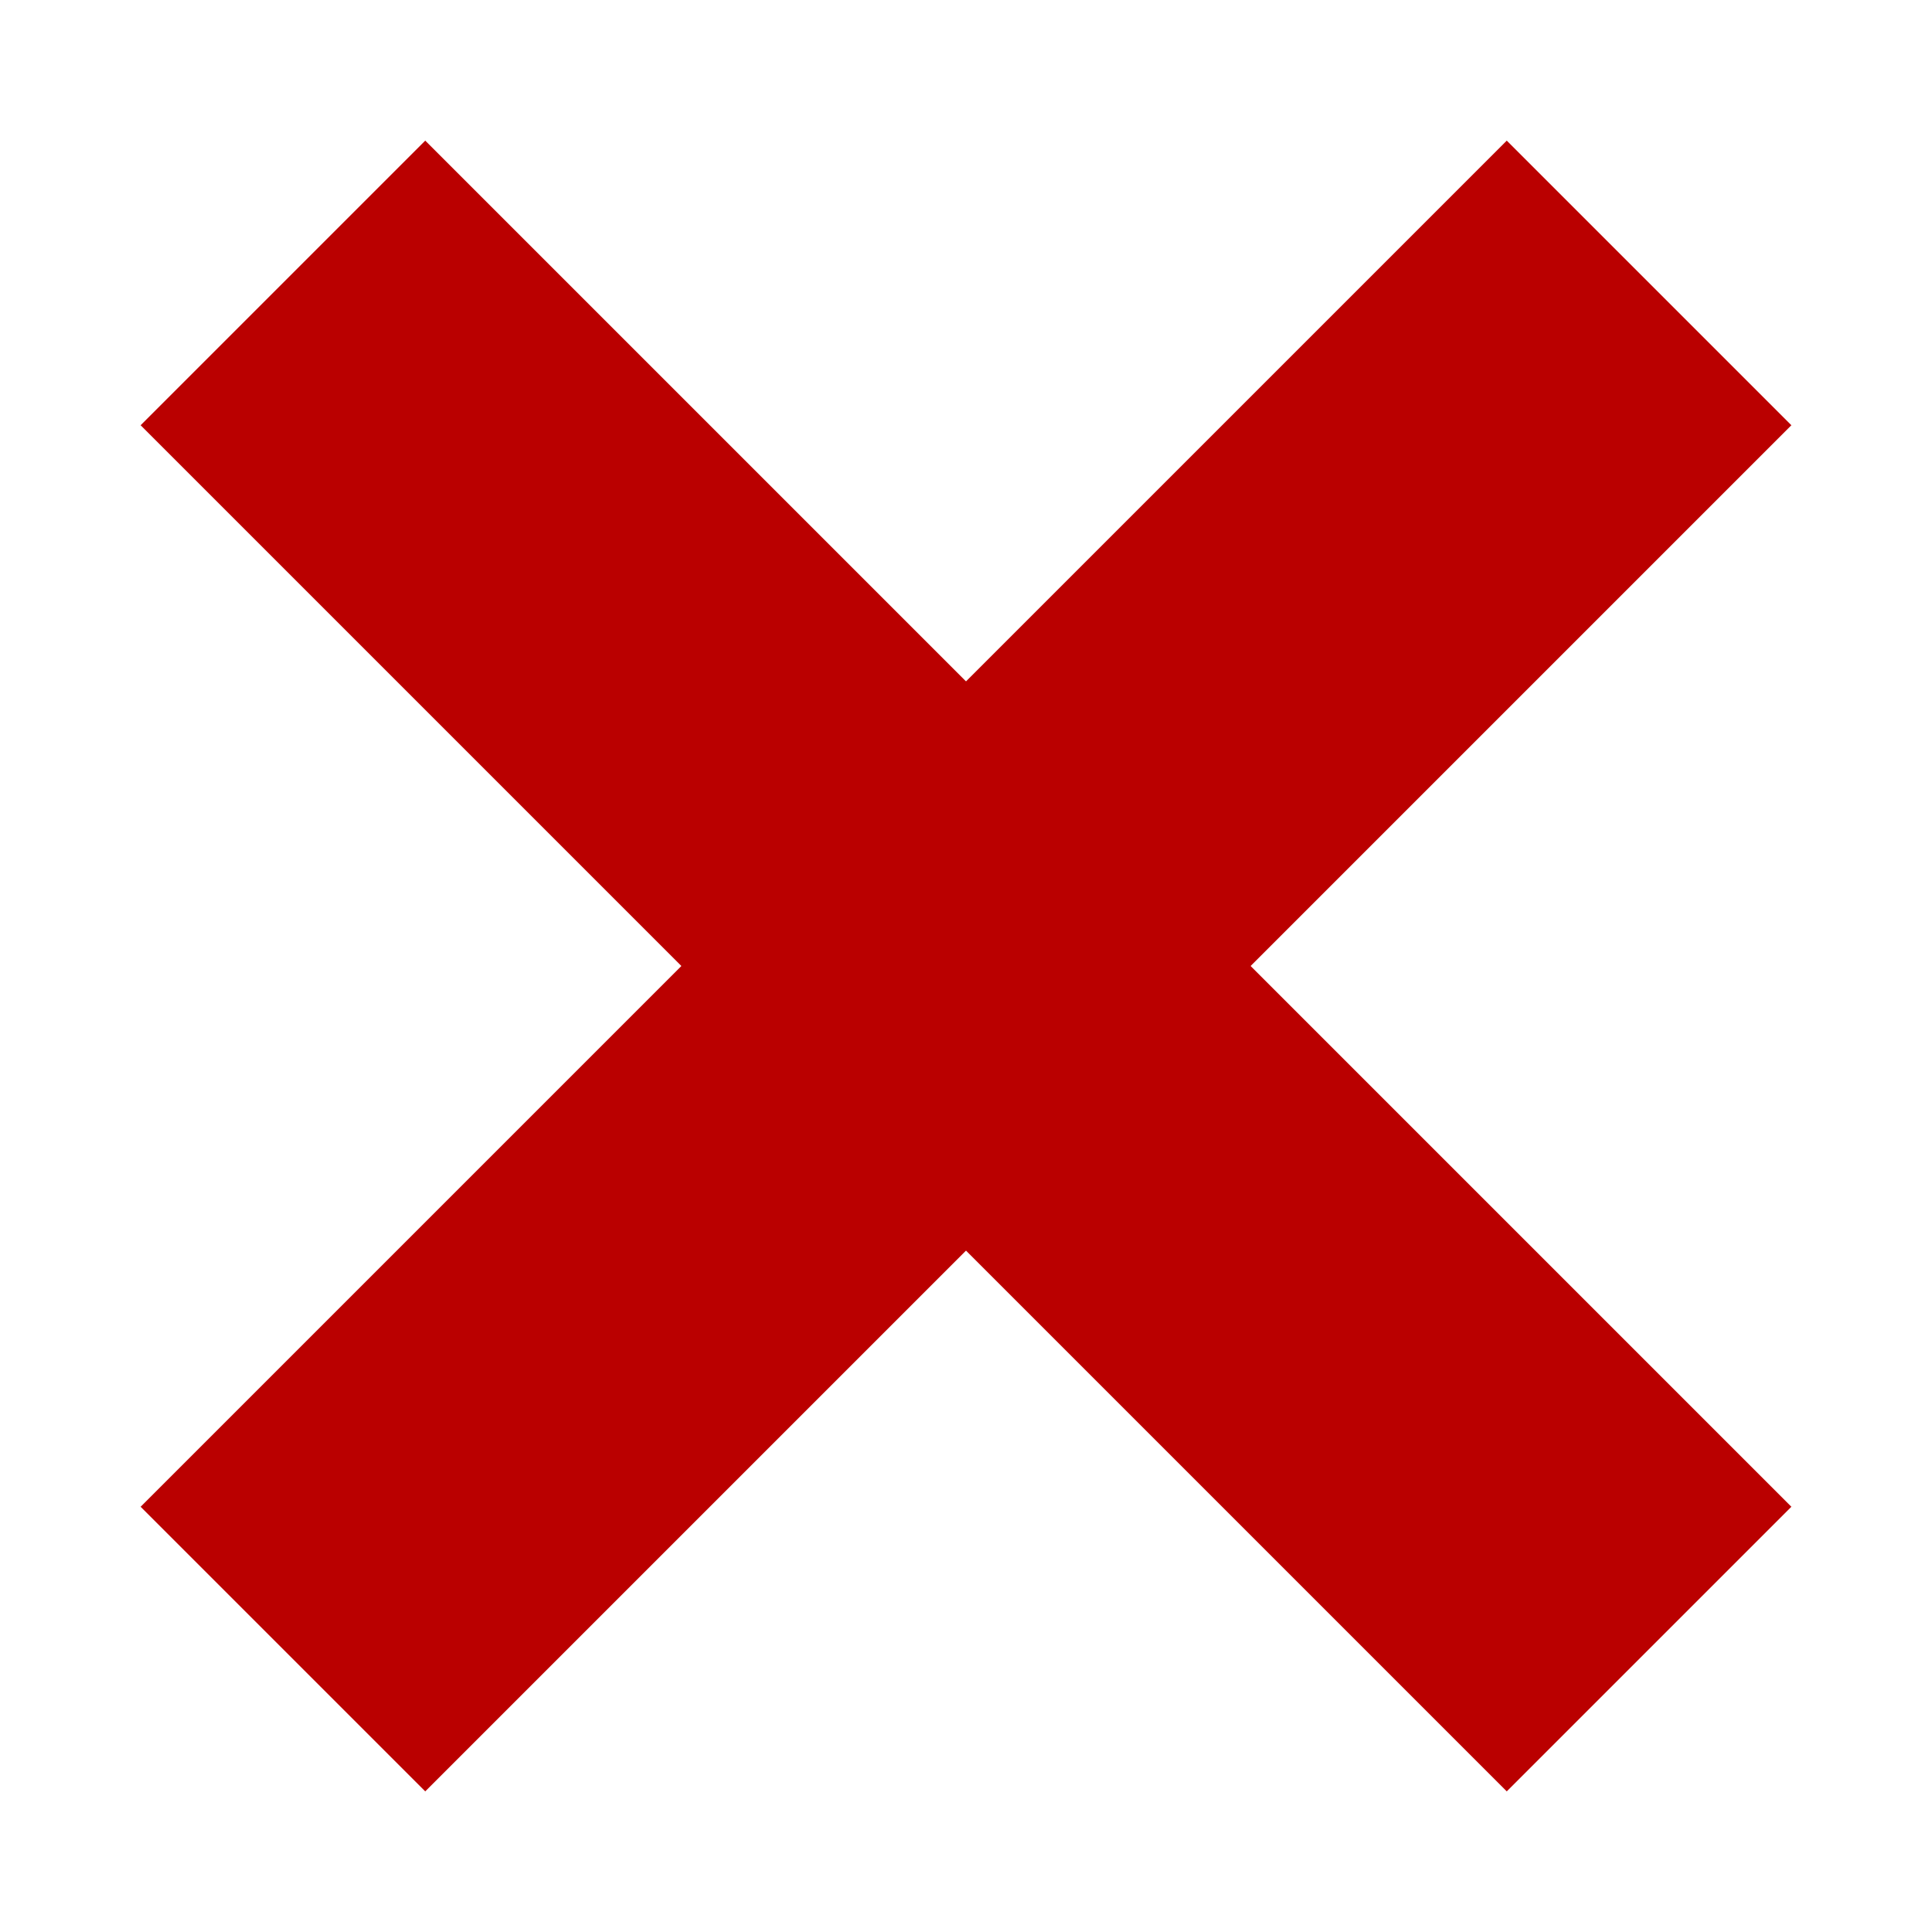
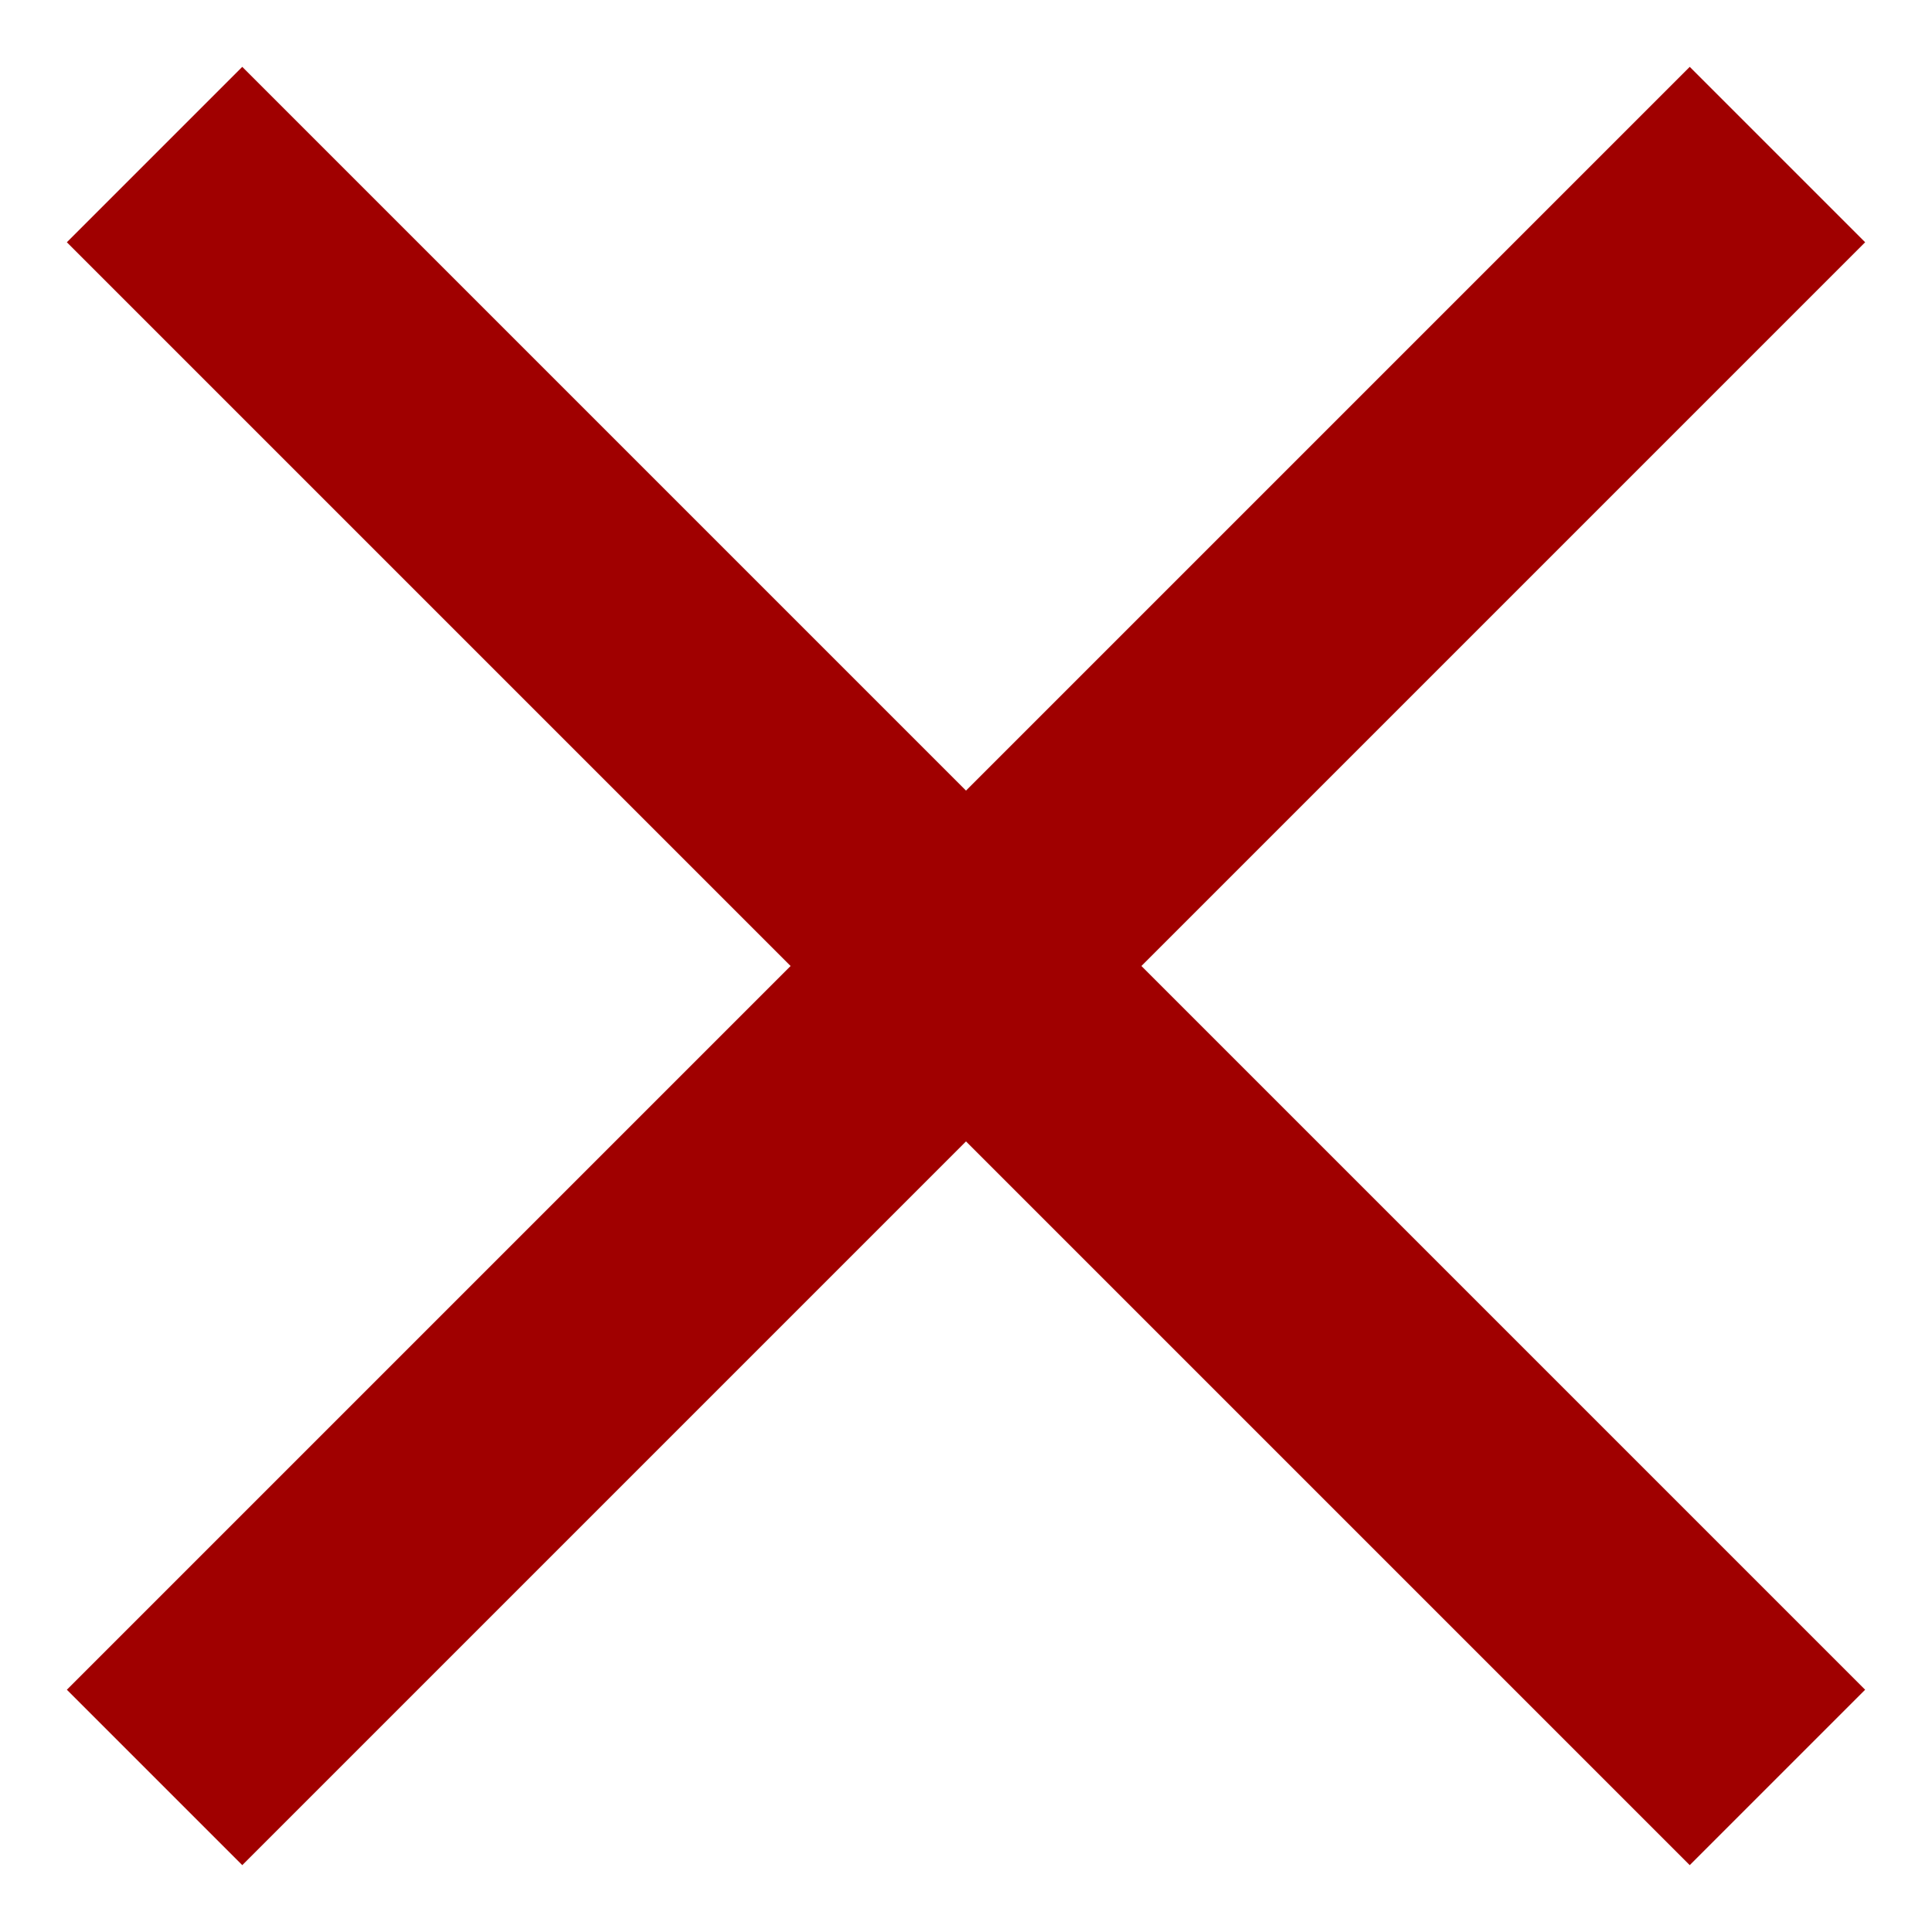
- <svg xmlns="http://www.w3.org/2000/svg" height="100%" stroke-miterlimit="10" style="fill-rule:nonzero;clip-rule:evenodd;stroke-linecap:round;stroke-linejoin:round;" version="1.1" viewBox="0 0 144 144" width="100%" xml:space="preserve">
-   <defs />
-   <g id="Layer-1">
-     <path d="M122.912 21.088L21.088 122.912" fill="none" opacity="1" stroke="#ba0000" stroke-linecap="butt" stroke-linejoin="round" stroke-width="30" />
-     <path d="M21.088 21.088L122.912 122.912" fill="none" opacity="1" stroke="#ba0000" stroke-linecap="butt" stroke-linejoin="round" stroke-width="30" />
-   </g>
+ <svg xmlns="http://www.w3.org/2000/svg" width="25" height="25" viewBox="0 0 25 25" fill="none">
+   <path d="M23 2L2 23" stroke="#A00000" stroke-width="3.21" stroke-miterlimit="10" stroke-linejoin="round" />
+   <path d="M2 2L23 23" stroke="#A00000" stroke-width="3.21" stroke-miterlimit="10" stroke-linejoin="round" />
</svg>
